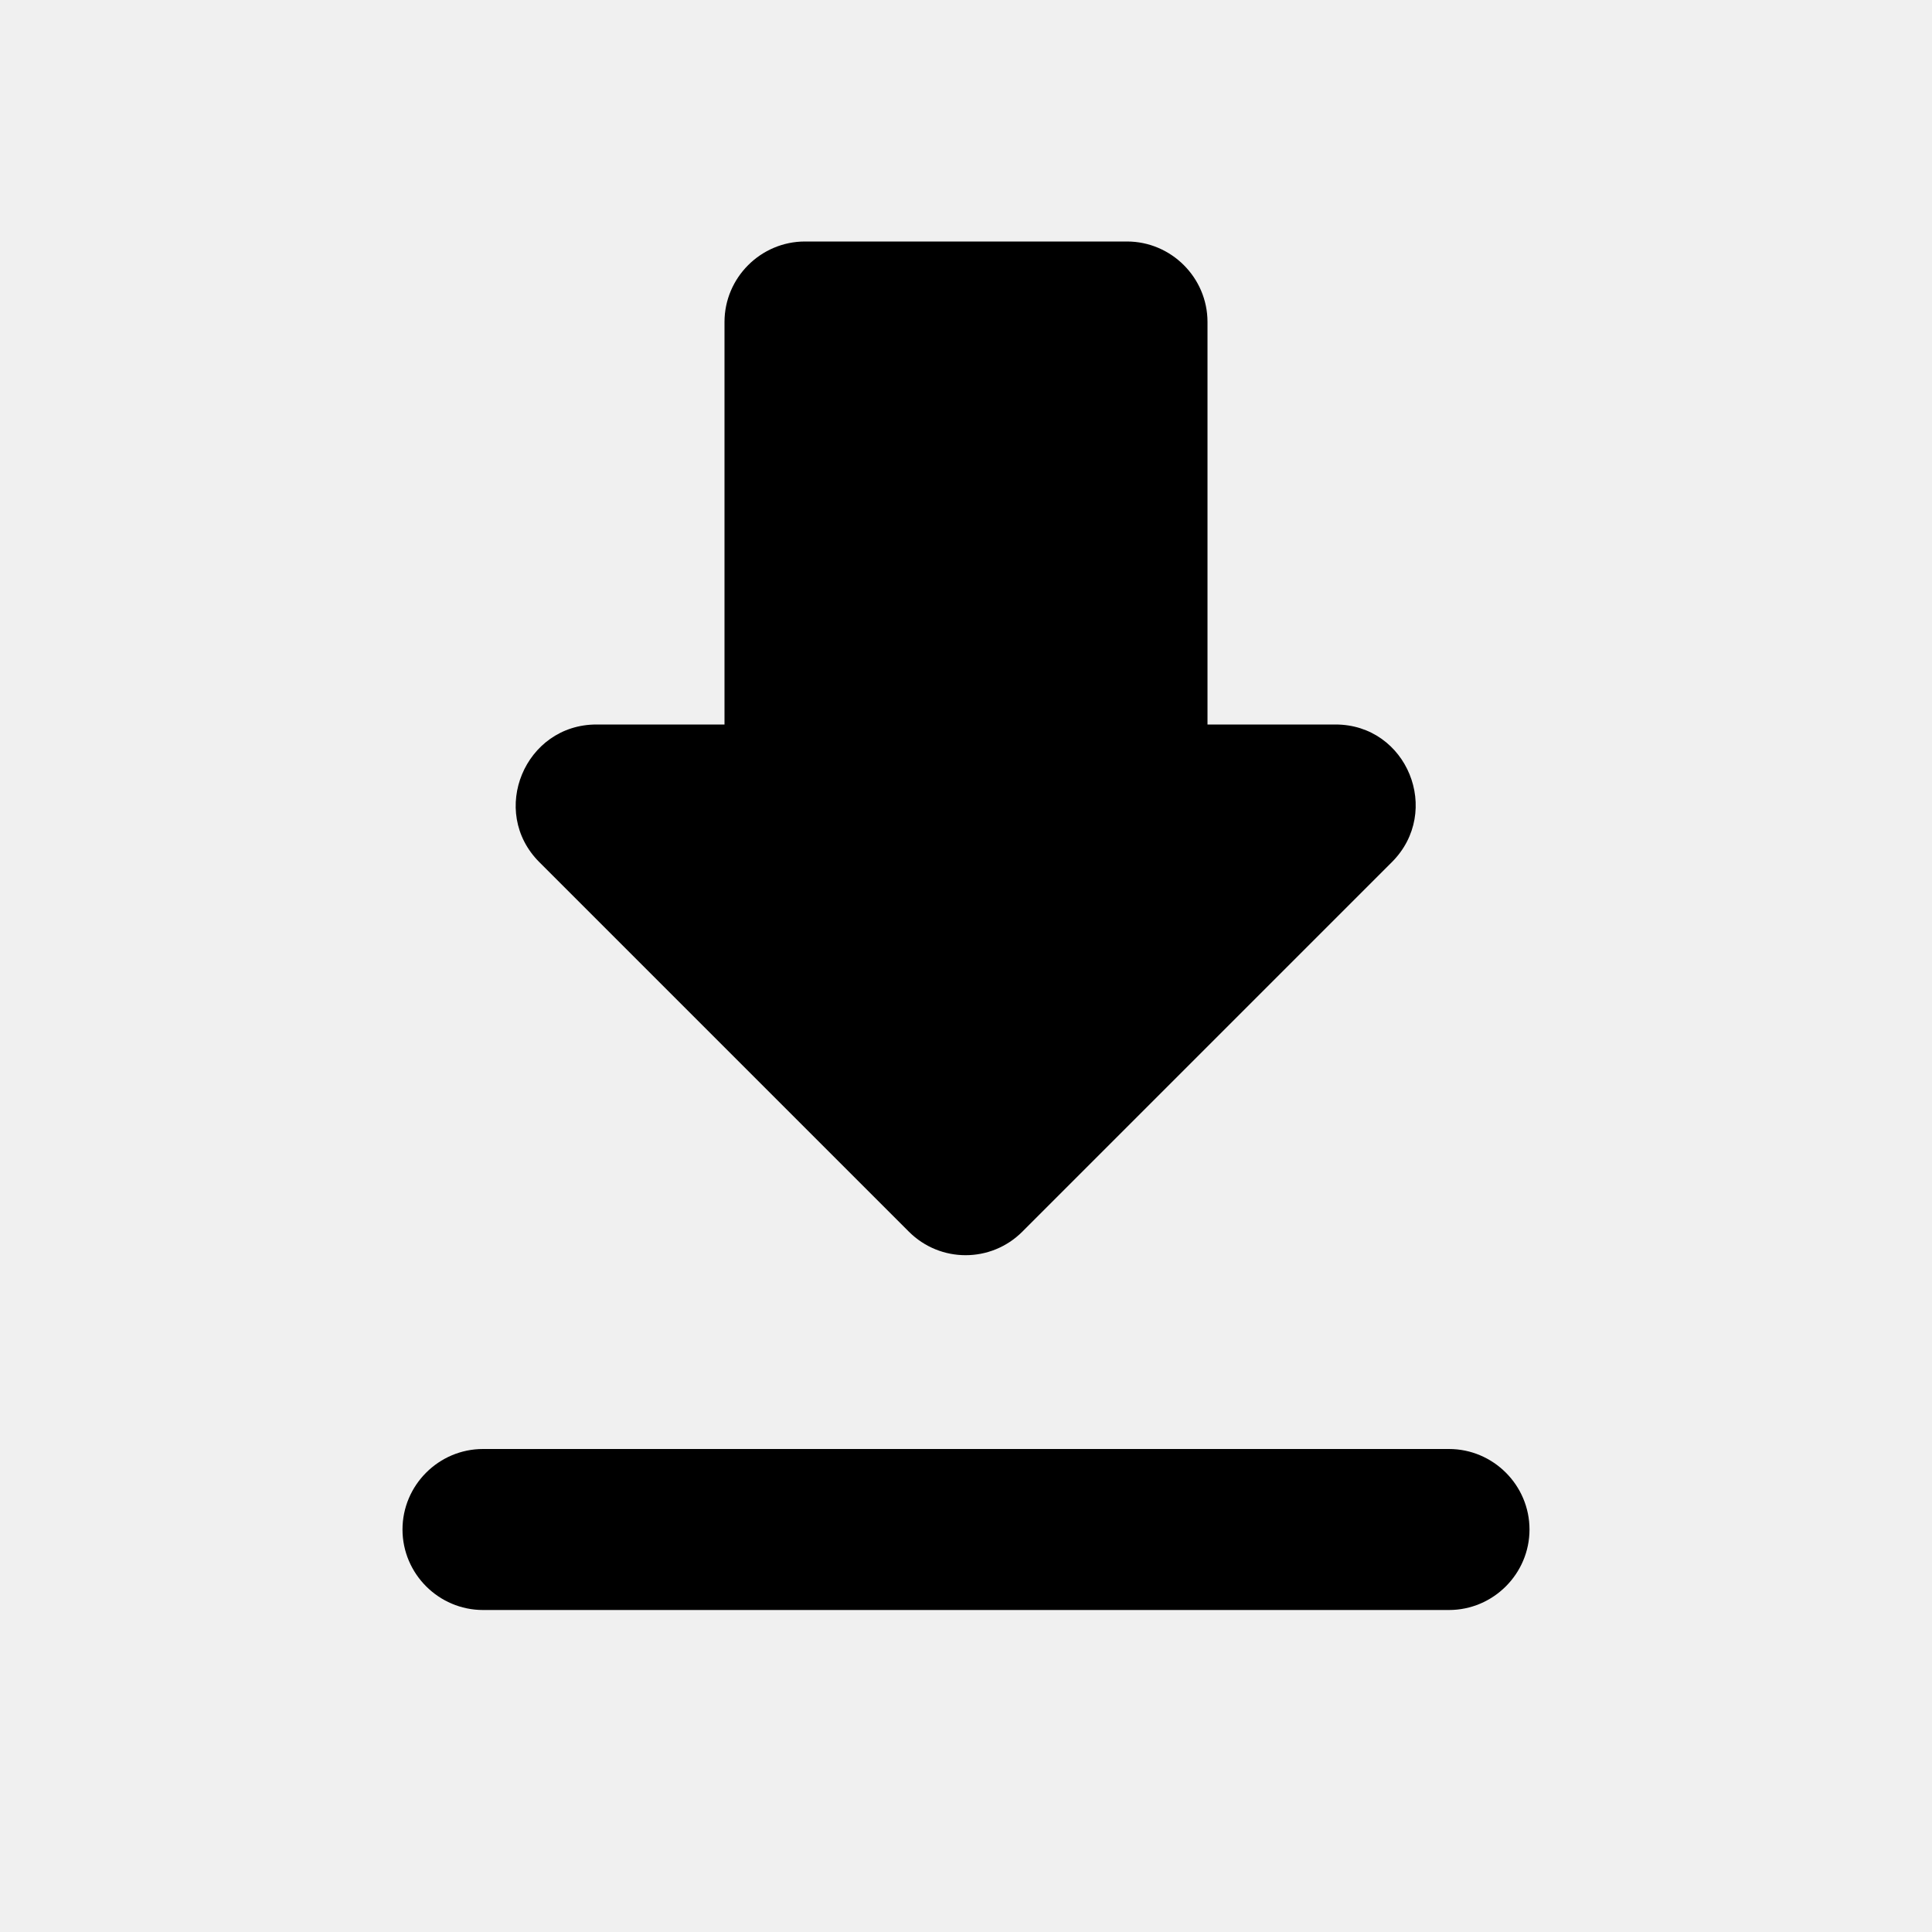
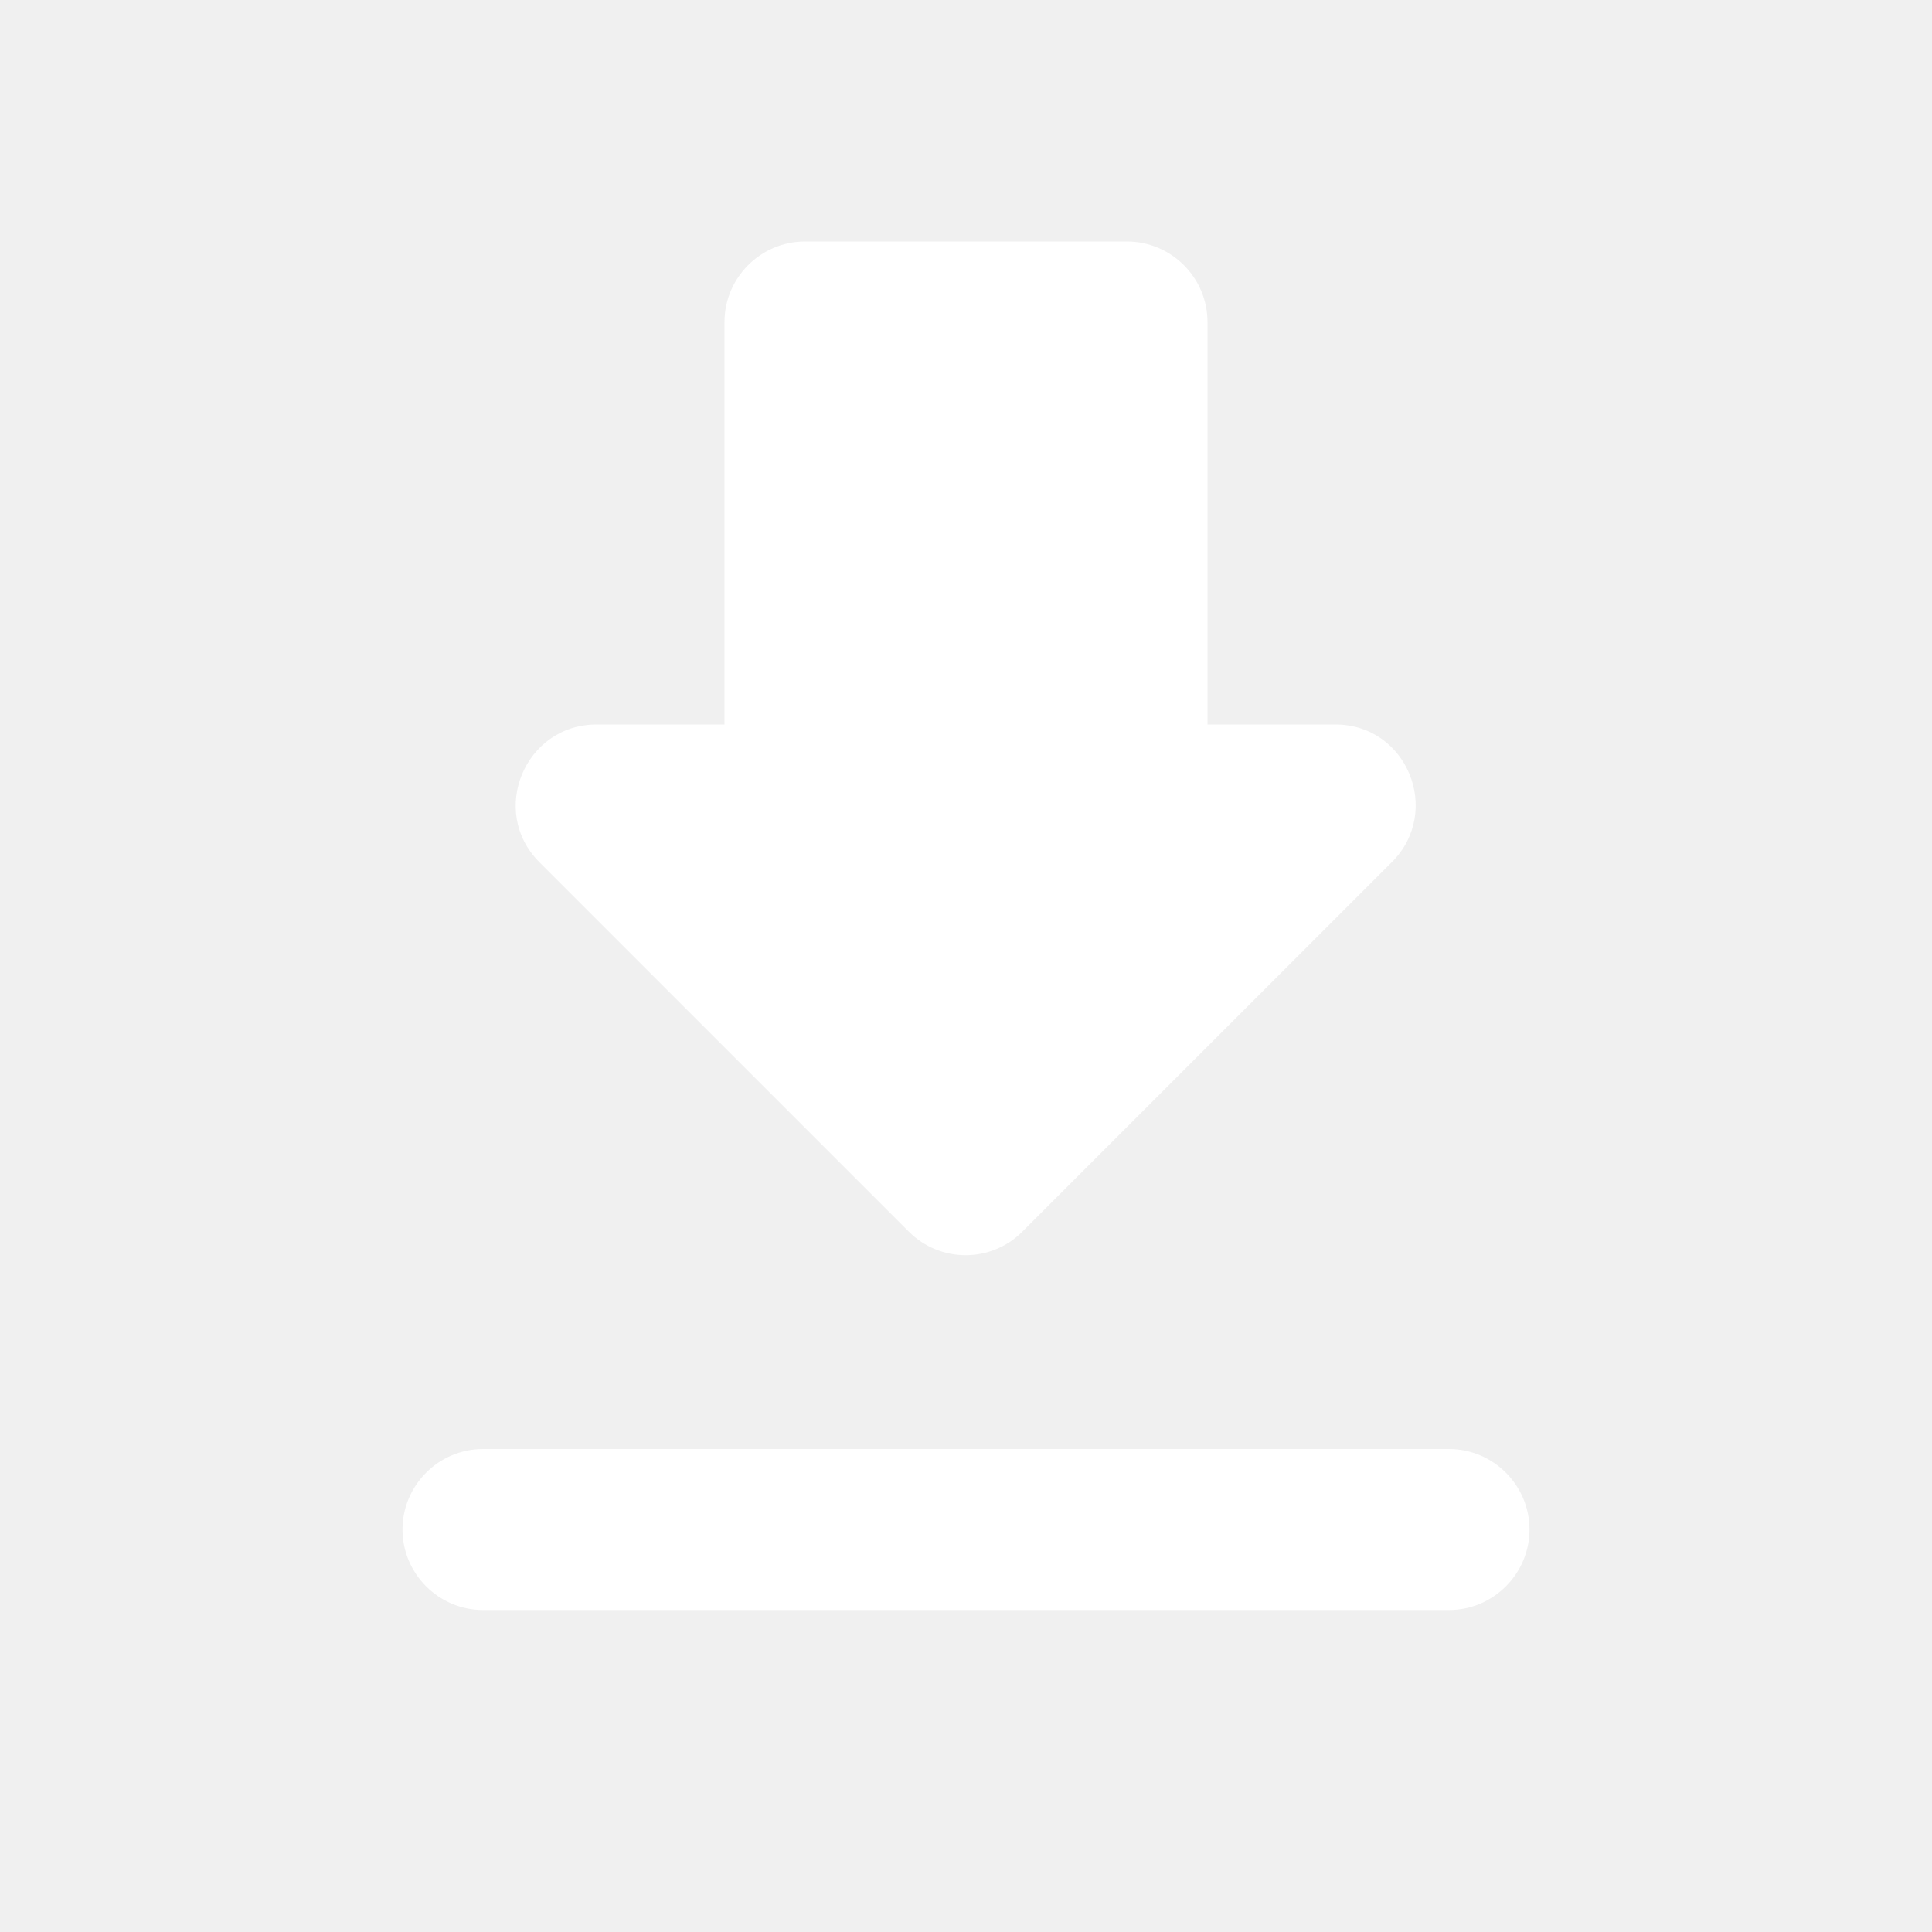
- <svg xmlns="http://www.w3.org/2000/svg" width="24" height="24" viewBox="0 0 24 24" fill="none">
-   <path d="M16.59 9H15V4C15 3.45 14.55 3 14 3H10C9.45 3 9 3.45 9 4V9H7.41C6.52 9 6.07 10.08 6.7 10.71L11.29 15.3C11.68 15.69 12.31 15.69 12.7 15.3L17.29 10.71C17.92 10.08 17.48 9 16.59 9ZM5 19C5 19.55 5.45 20 6 20H18C18.55 20 19 19.55 19 19C19 18.45 18.55 18 18 18H6C5.45 18 5 18.45 5 19Z" fill="black" />
+ <svg xmlns="http://www.w3.org/2000/svg" width="24" height="24" viewBox="0 0 24 24" fill="#fff">
+   <path d="M16.59 9H15V4C15 3.45 14.55 3 14 3H10C9.45 3 9 3.45 9 4V9H7.41C6.52 9 6.07 10.08 6.7 10.71L11.29 15.3C11.68 15.69 12.31 15.69 12.7 15.3L17.29 10.71C17.92 10.08 17.48 9 16.59 9ZM5 19C5 19.55 5.45 20 6 20H18C18.55 20 19 19.55 19 19C19 18.45 18.55 18 18 18H6C5.45 18 5 18.45 5 19Z" />
</svg>
